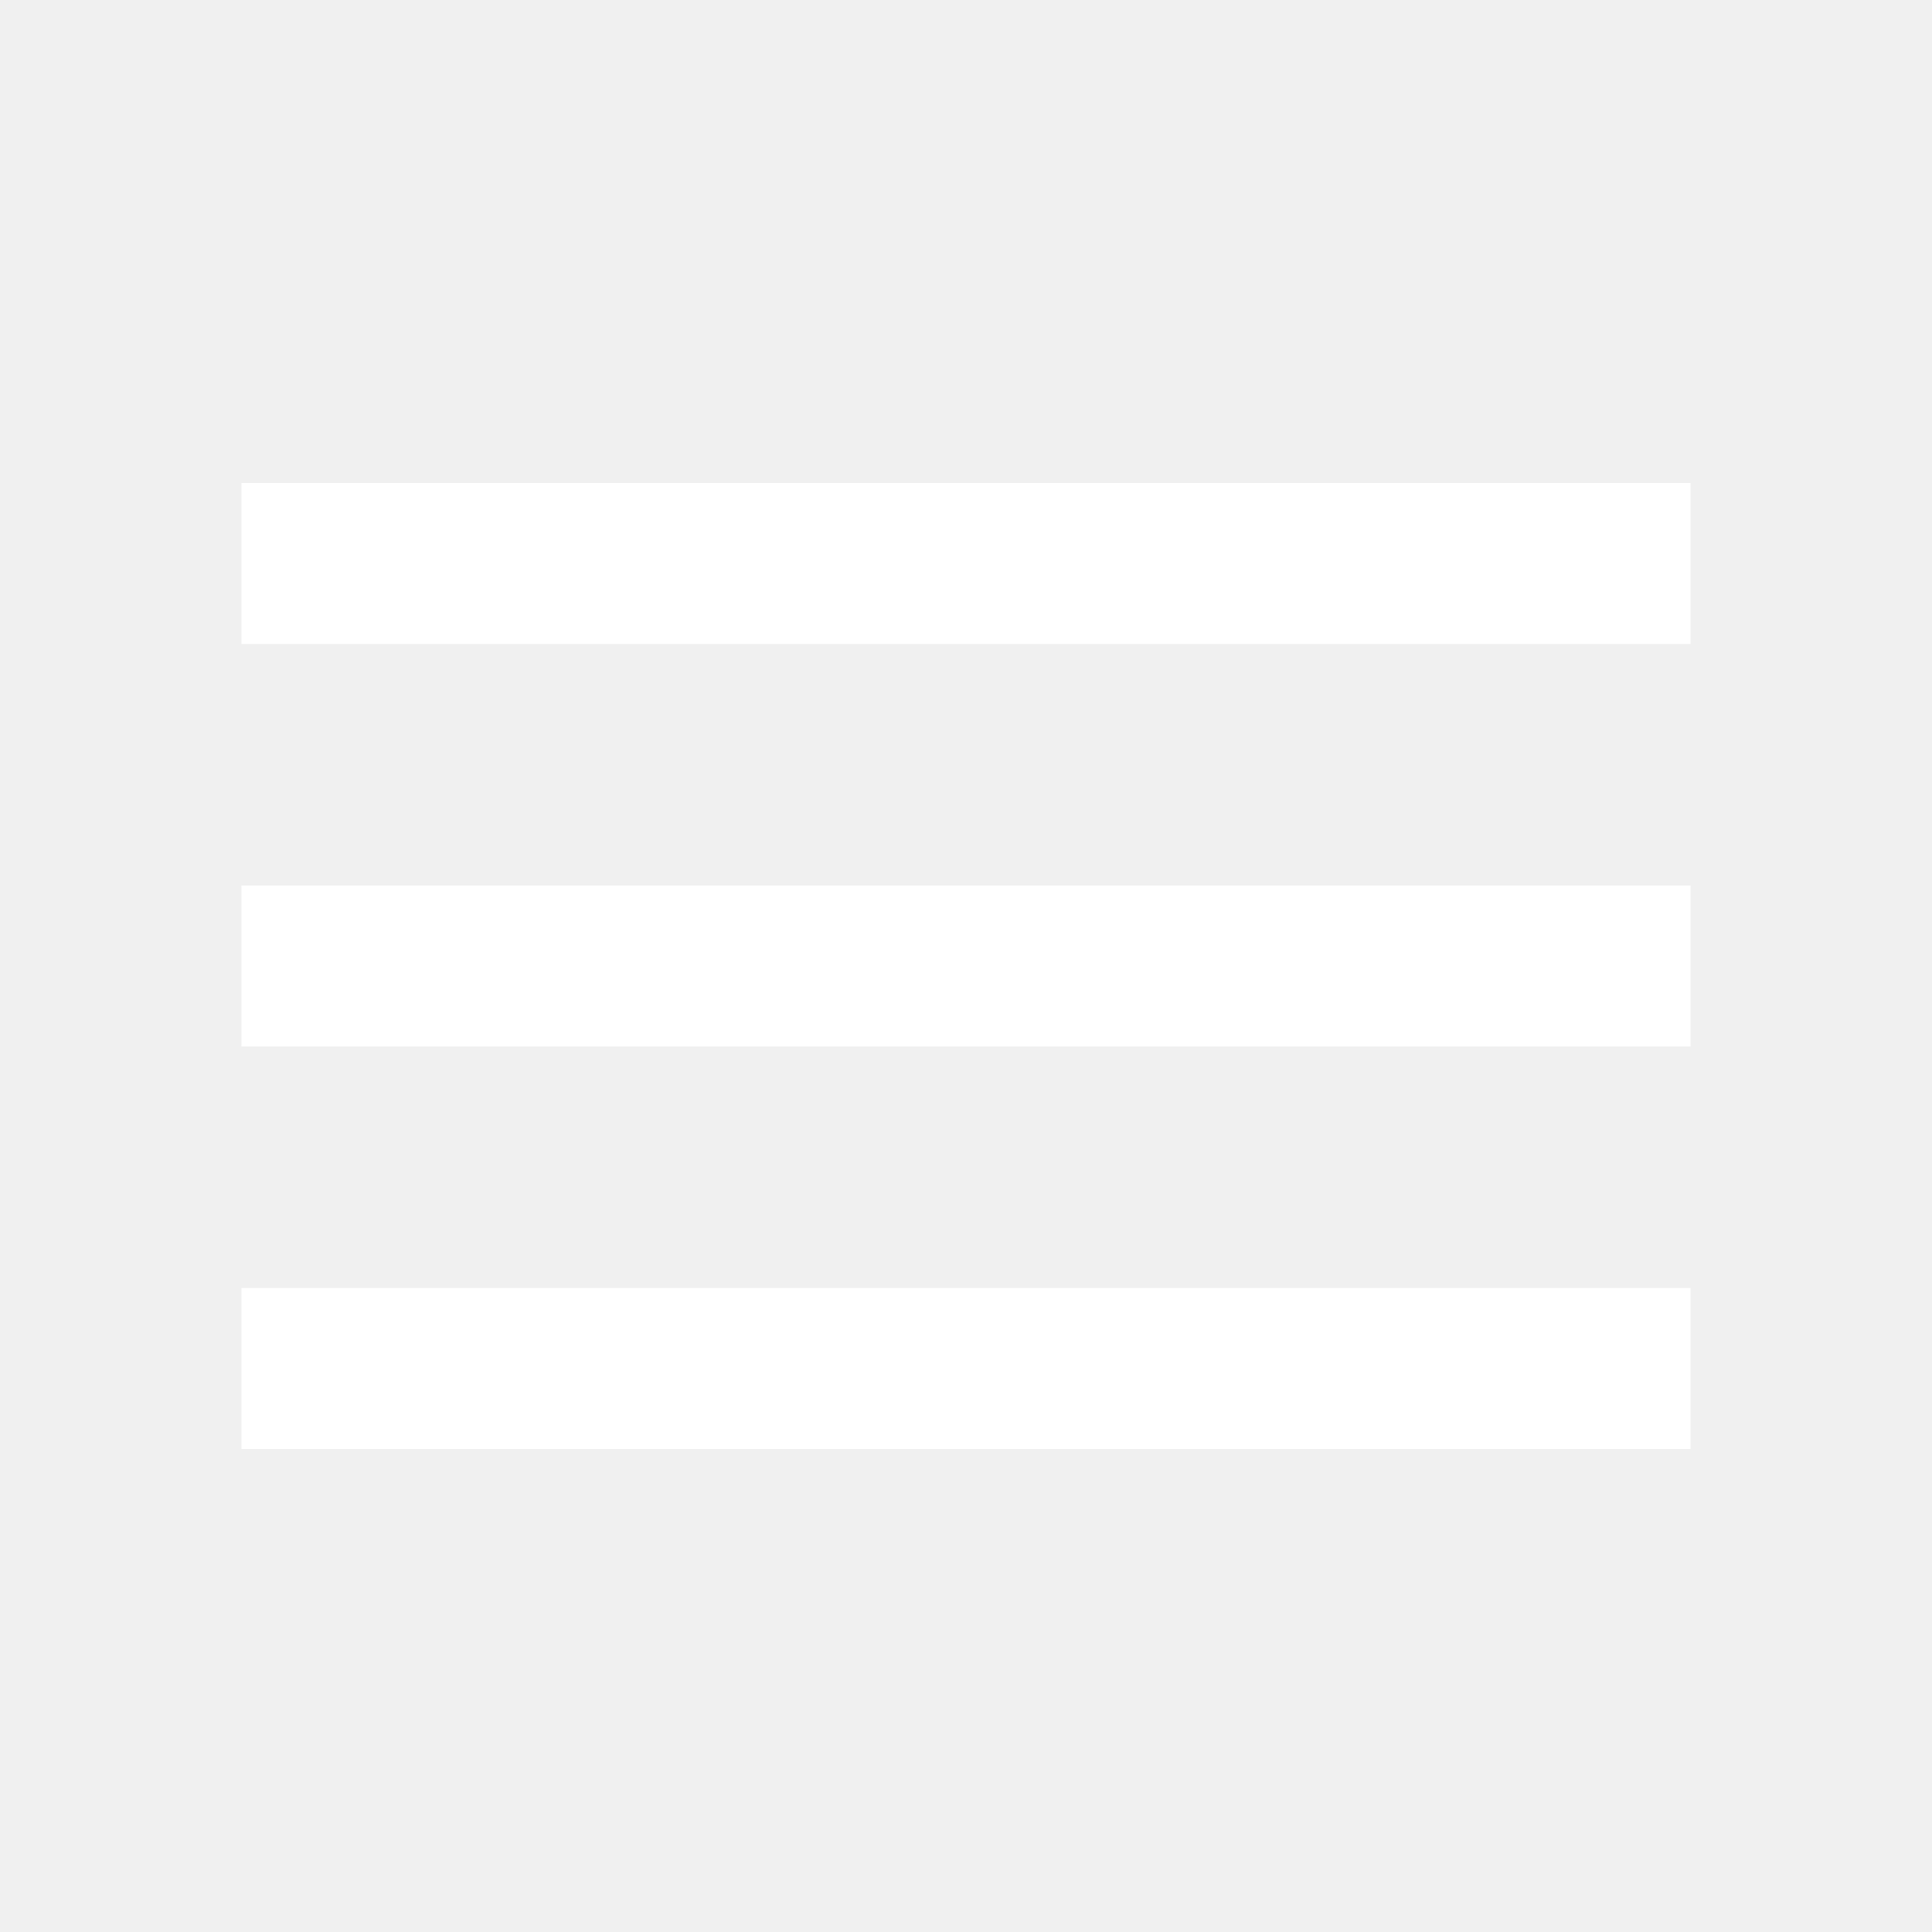
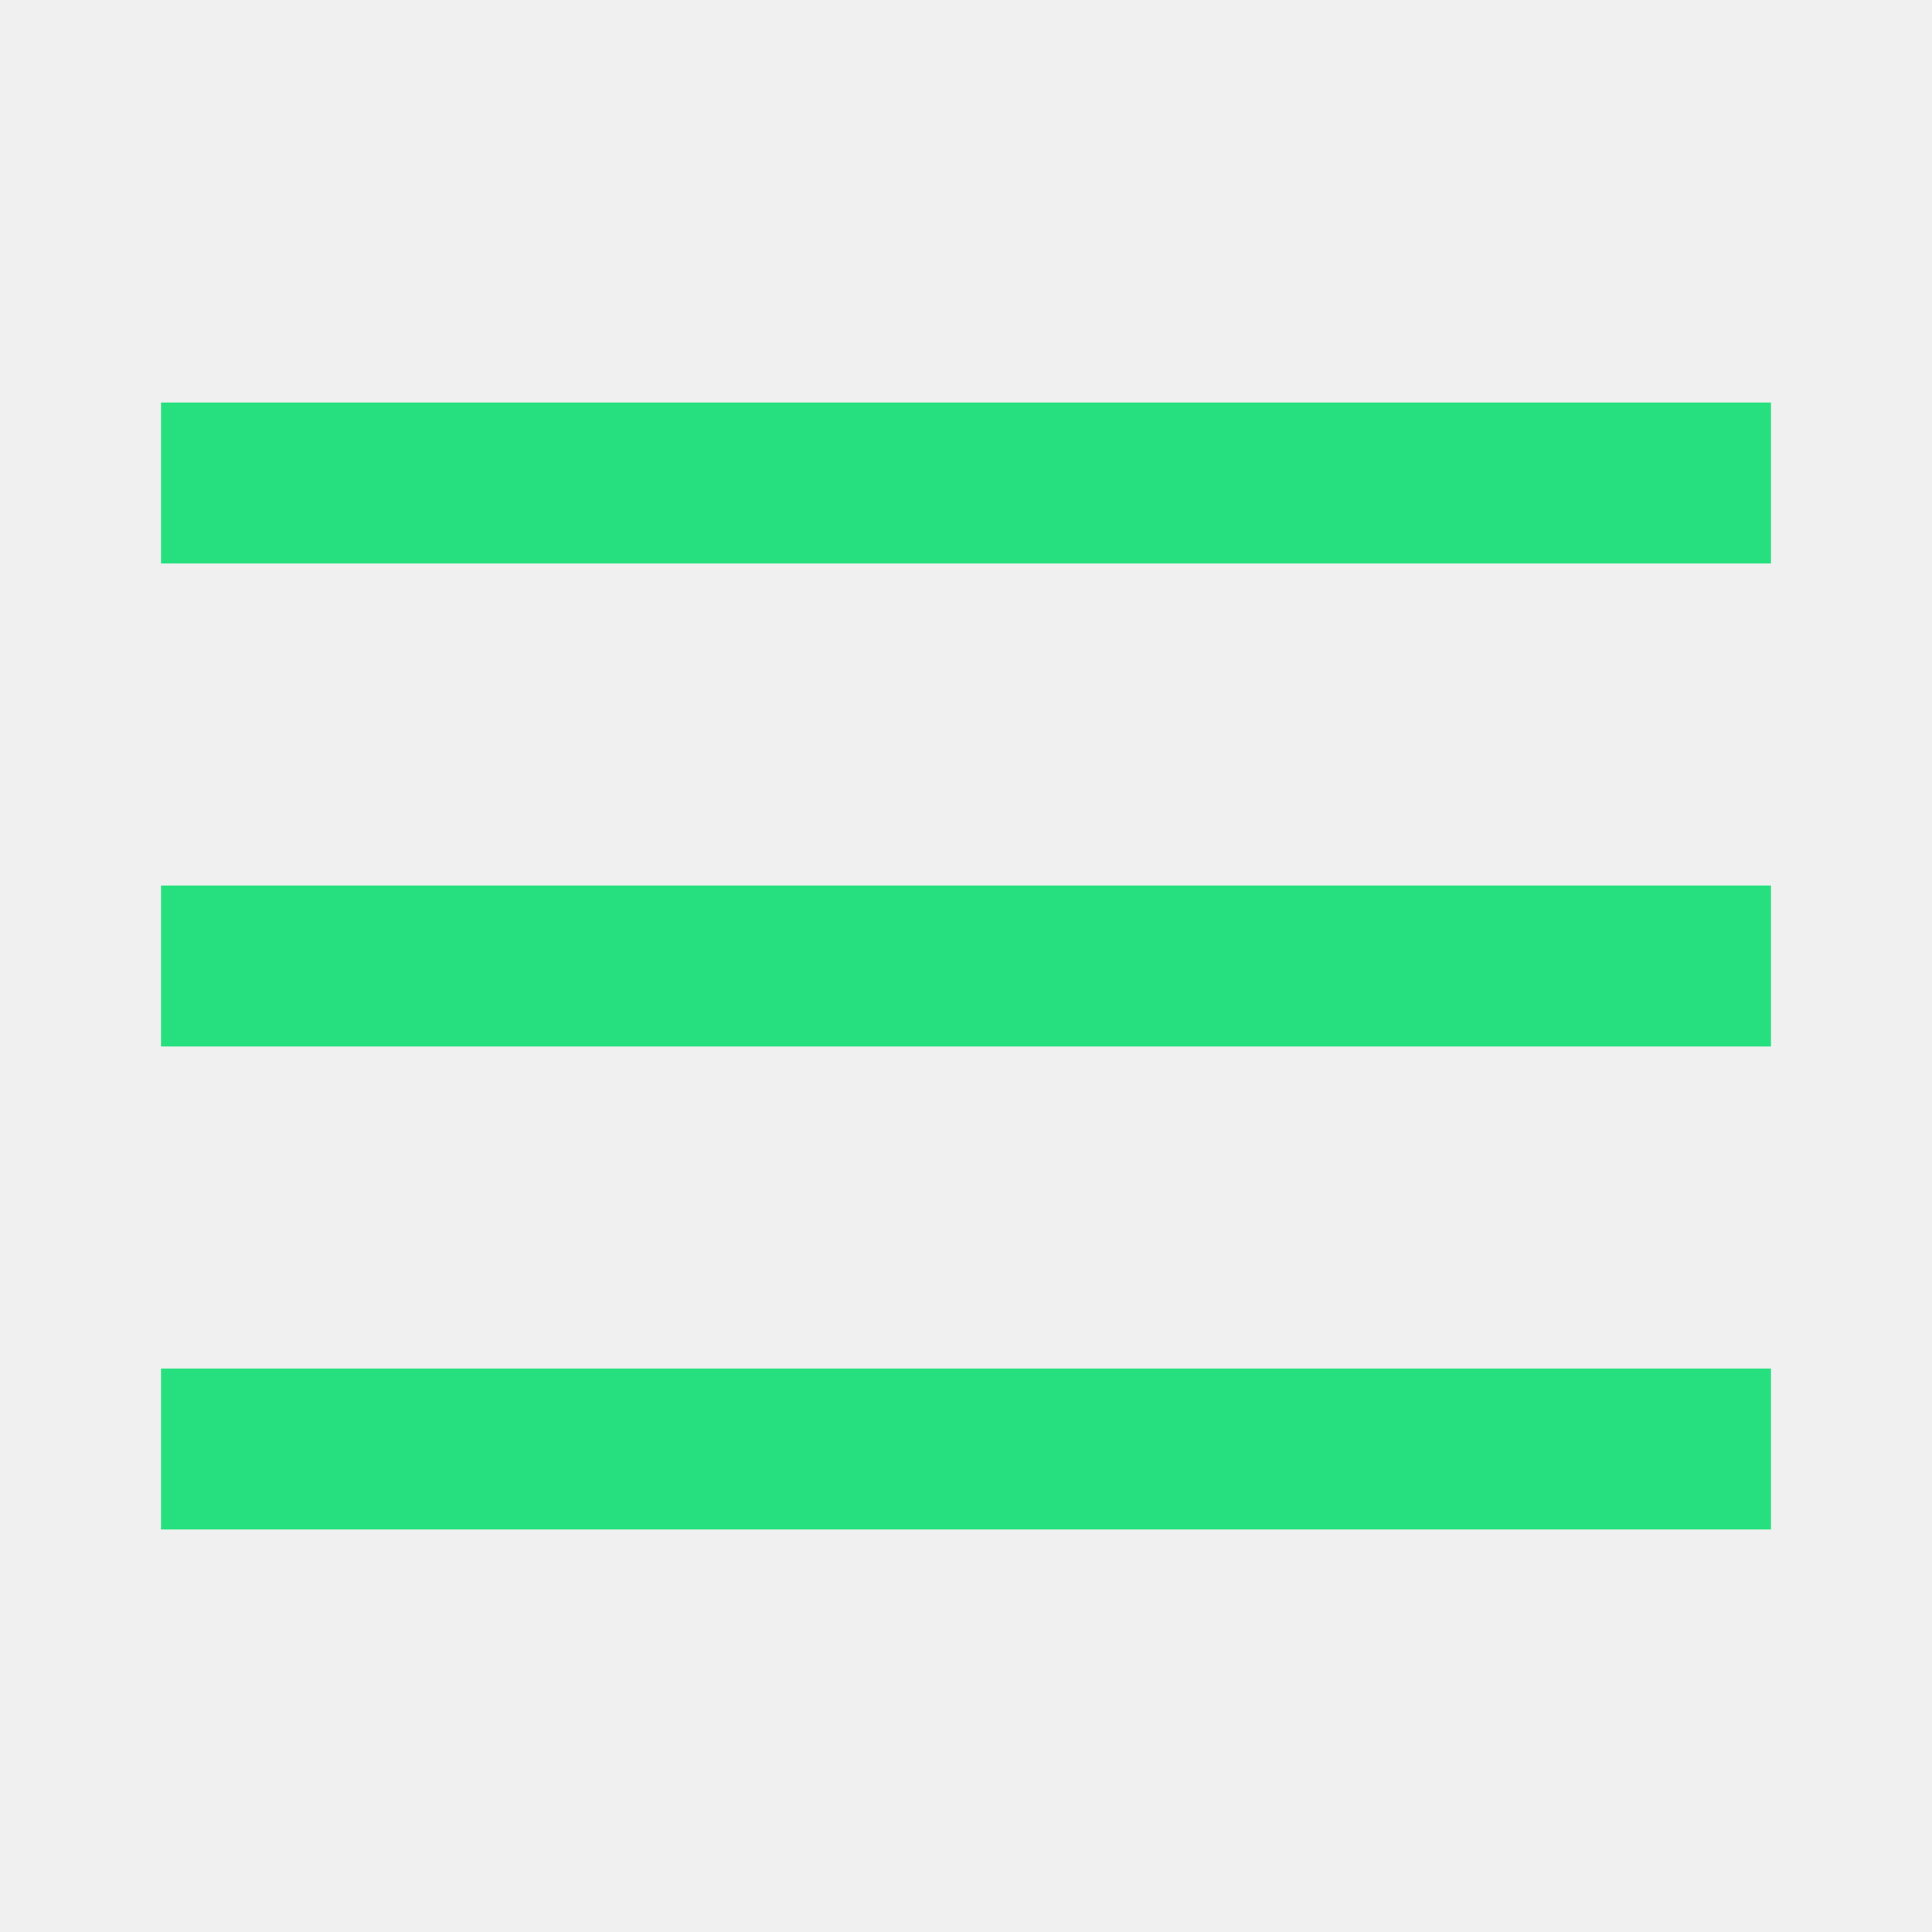
- <svg xmlns="http://www.w3.org/2000/svg" height="24px" viewBox="0 0 24 24" width="24px" fill="#FFFFFF">
-   <path d="M0 0h24v24H0V0z" fill="none" />
-   <path d="M3 18h18v-2H3v2zm0-5h18v-2H3v2zm0-7v2h18V6H3z" />
+ <svg xmlns="http://www.w3.org/2000/svg" fill="#26e07f" viewBox="0 0 24 24" width="24px" height="24px">
+   <path d="M 2 5 L 2 7 L 22 7 L 22 5 L 2 5 z M 2 11 L 2 13 L 22 13 L 22 11 L 2 11 z M 2 17 L 2 19 L 22 19 L 22 17 L 2 17 z" />
</svg>
